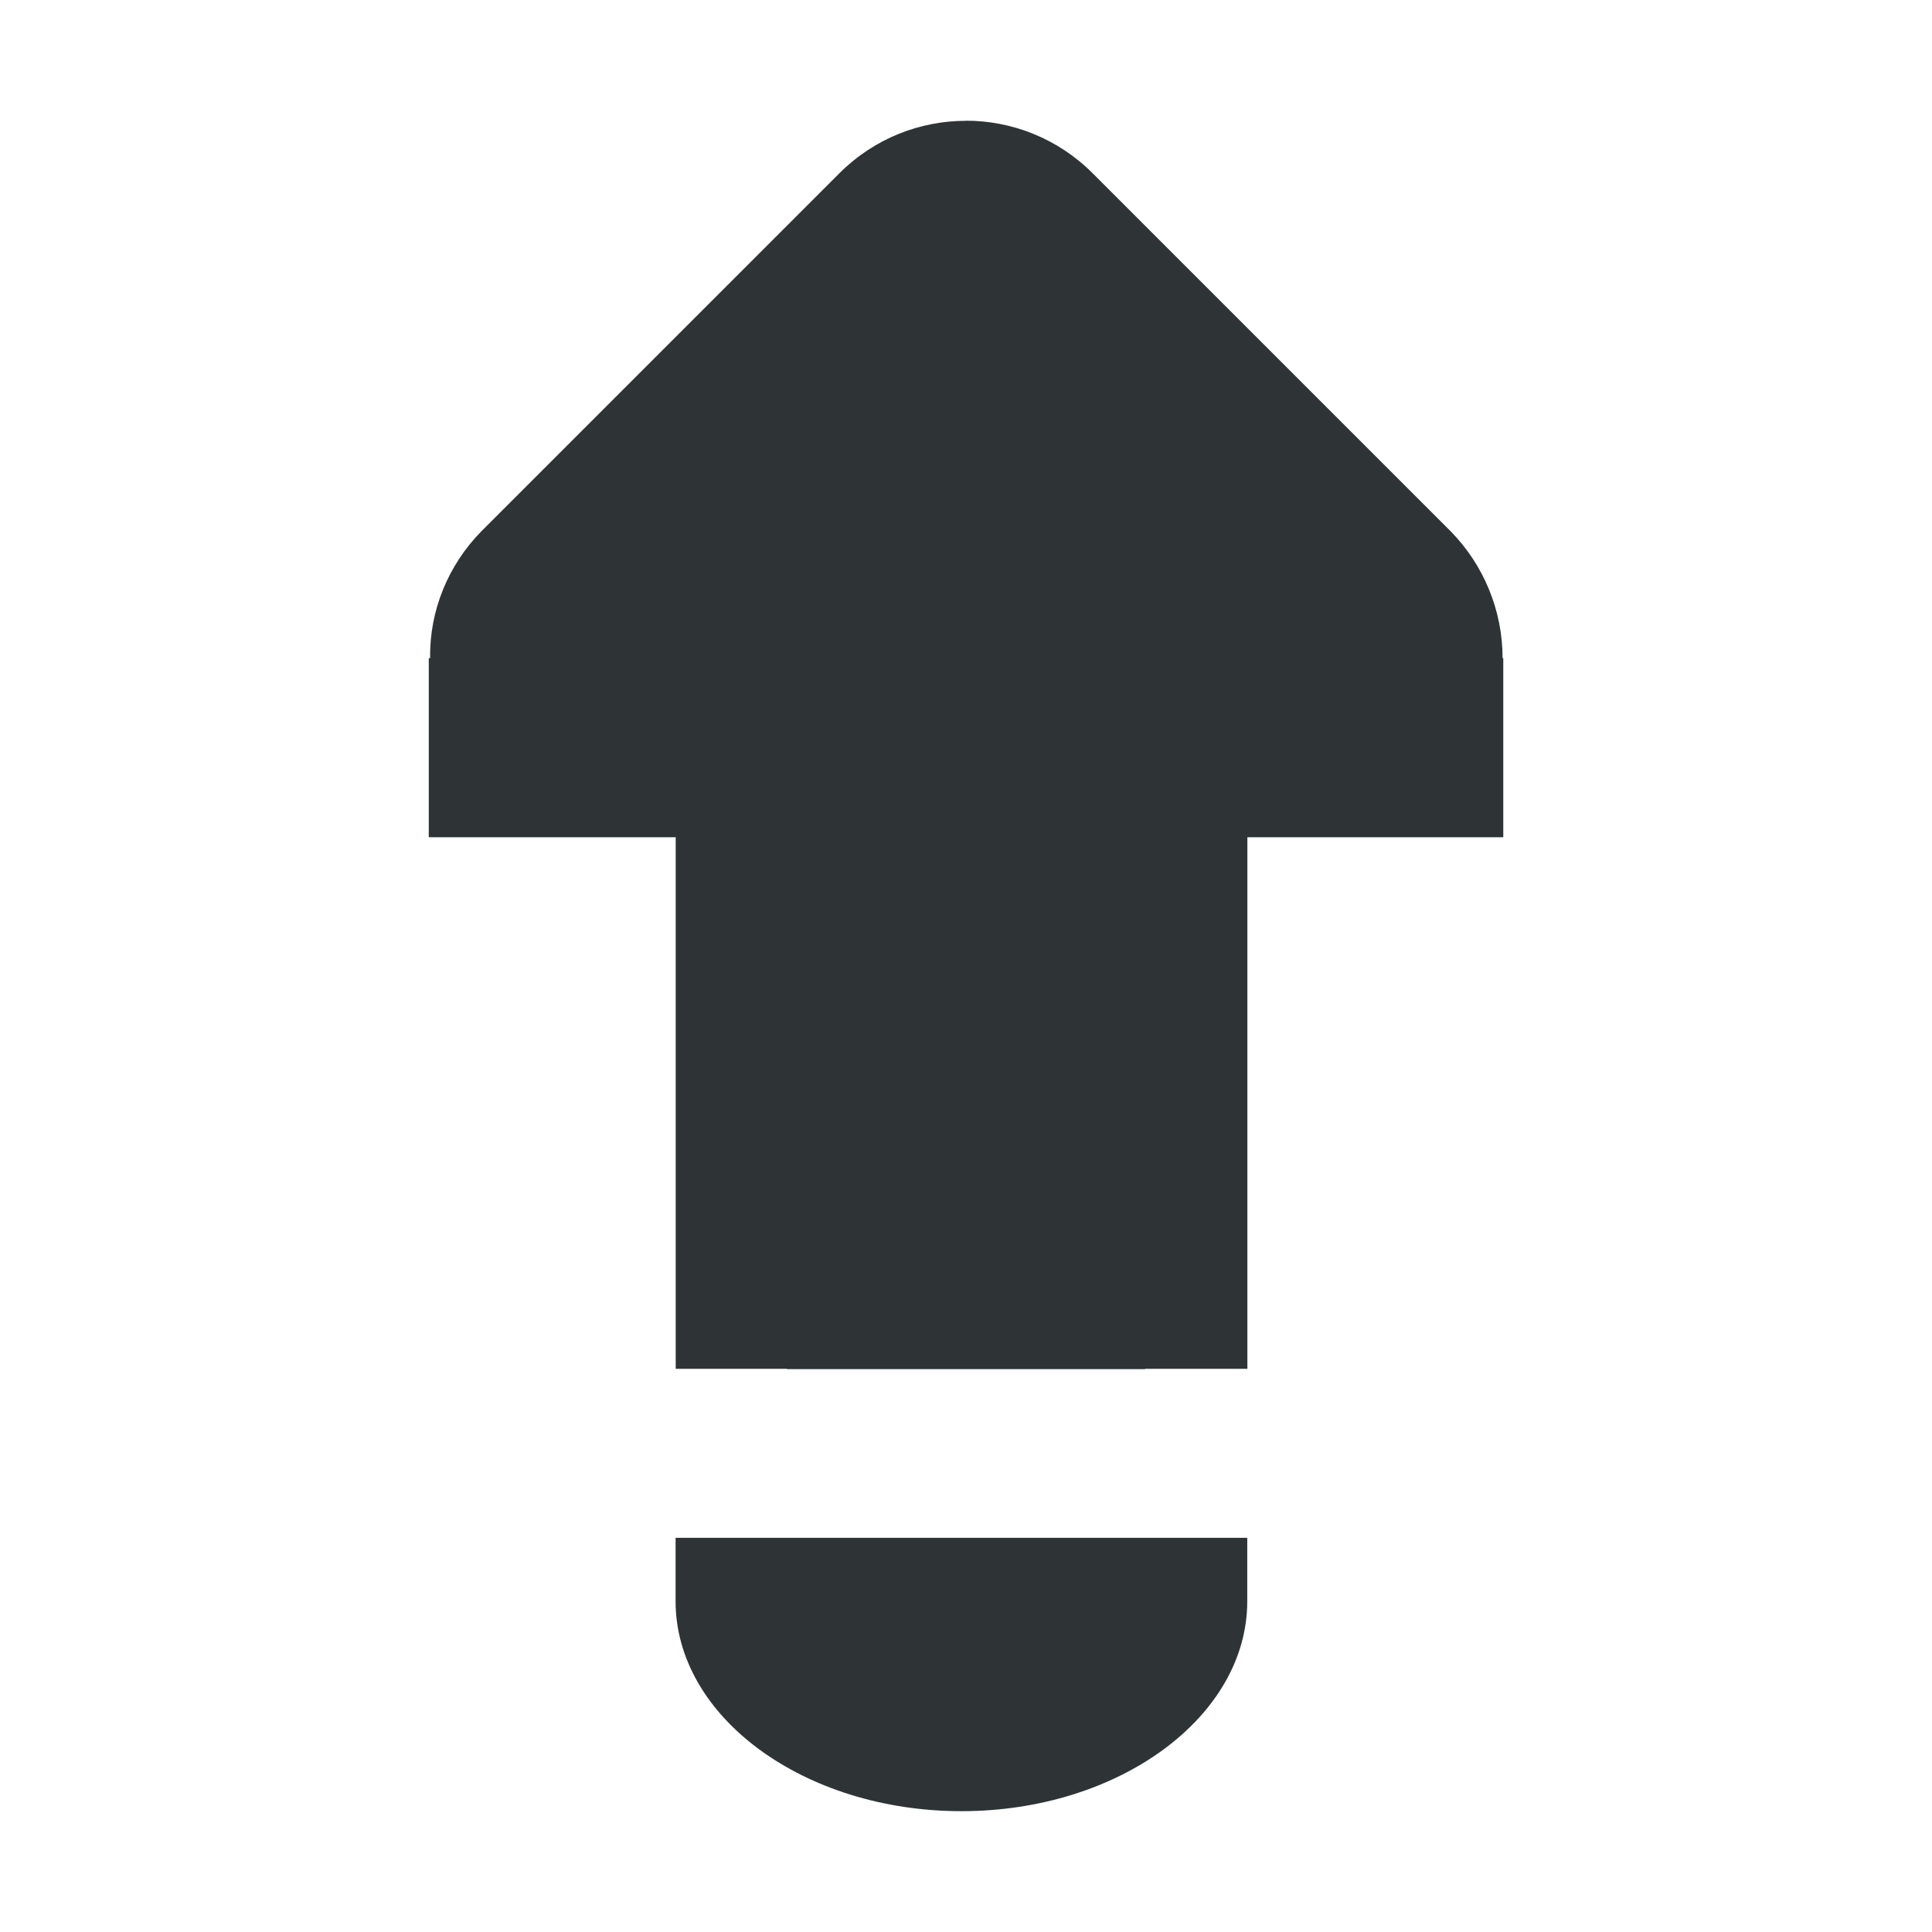
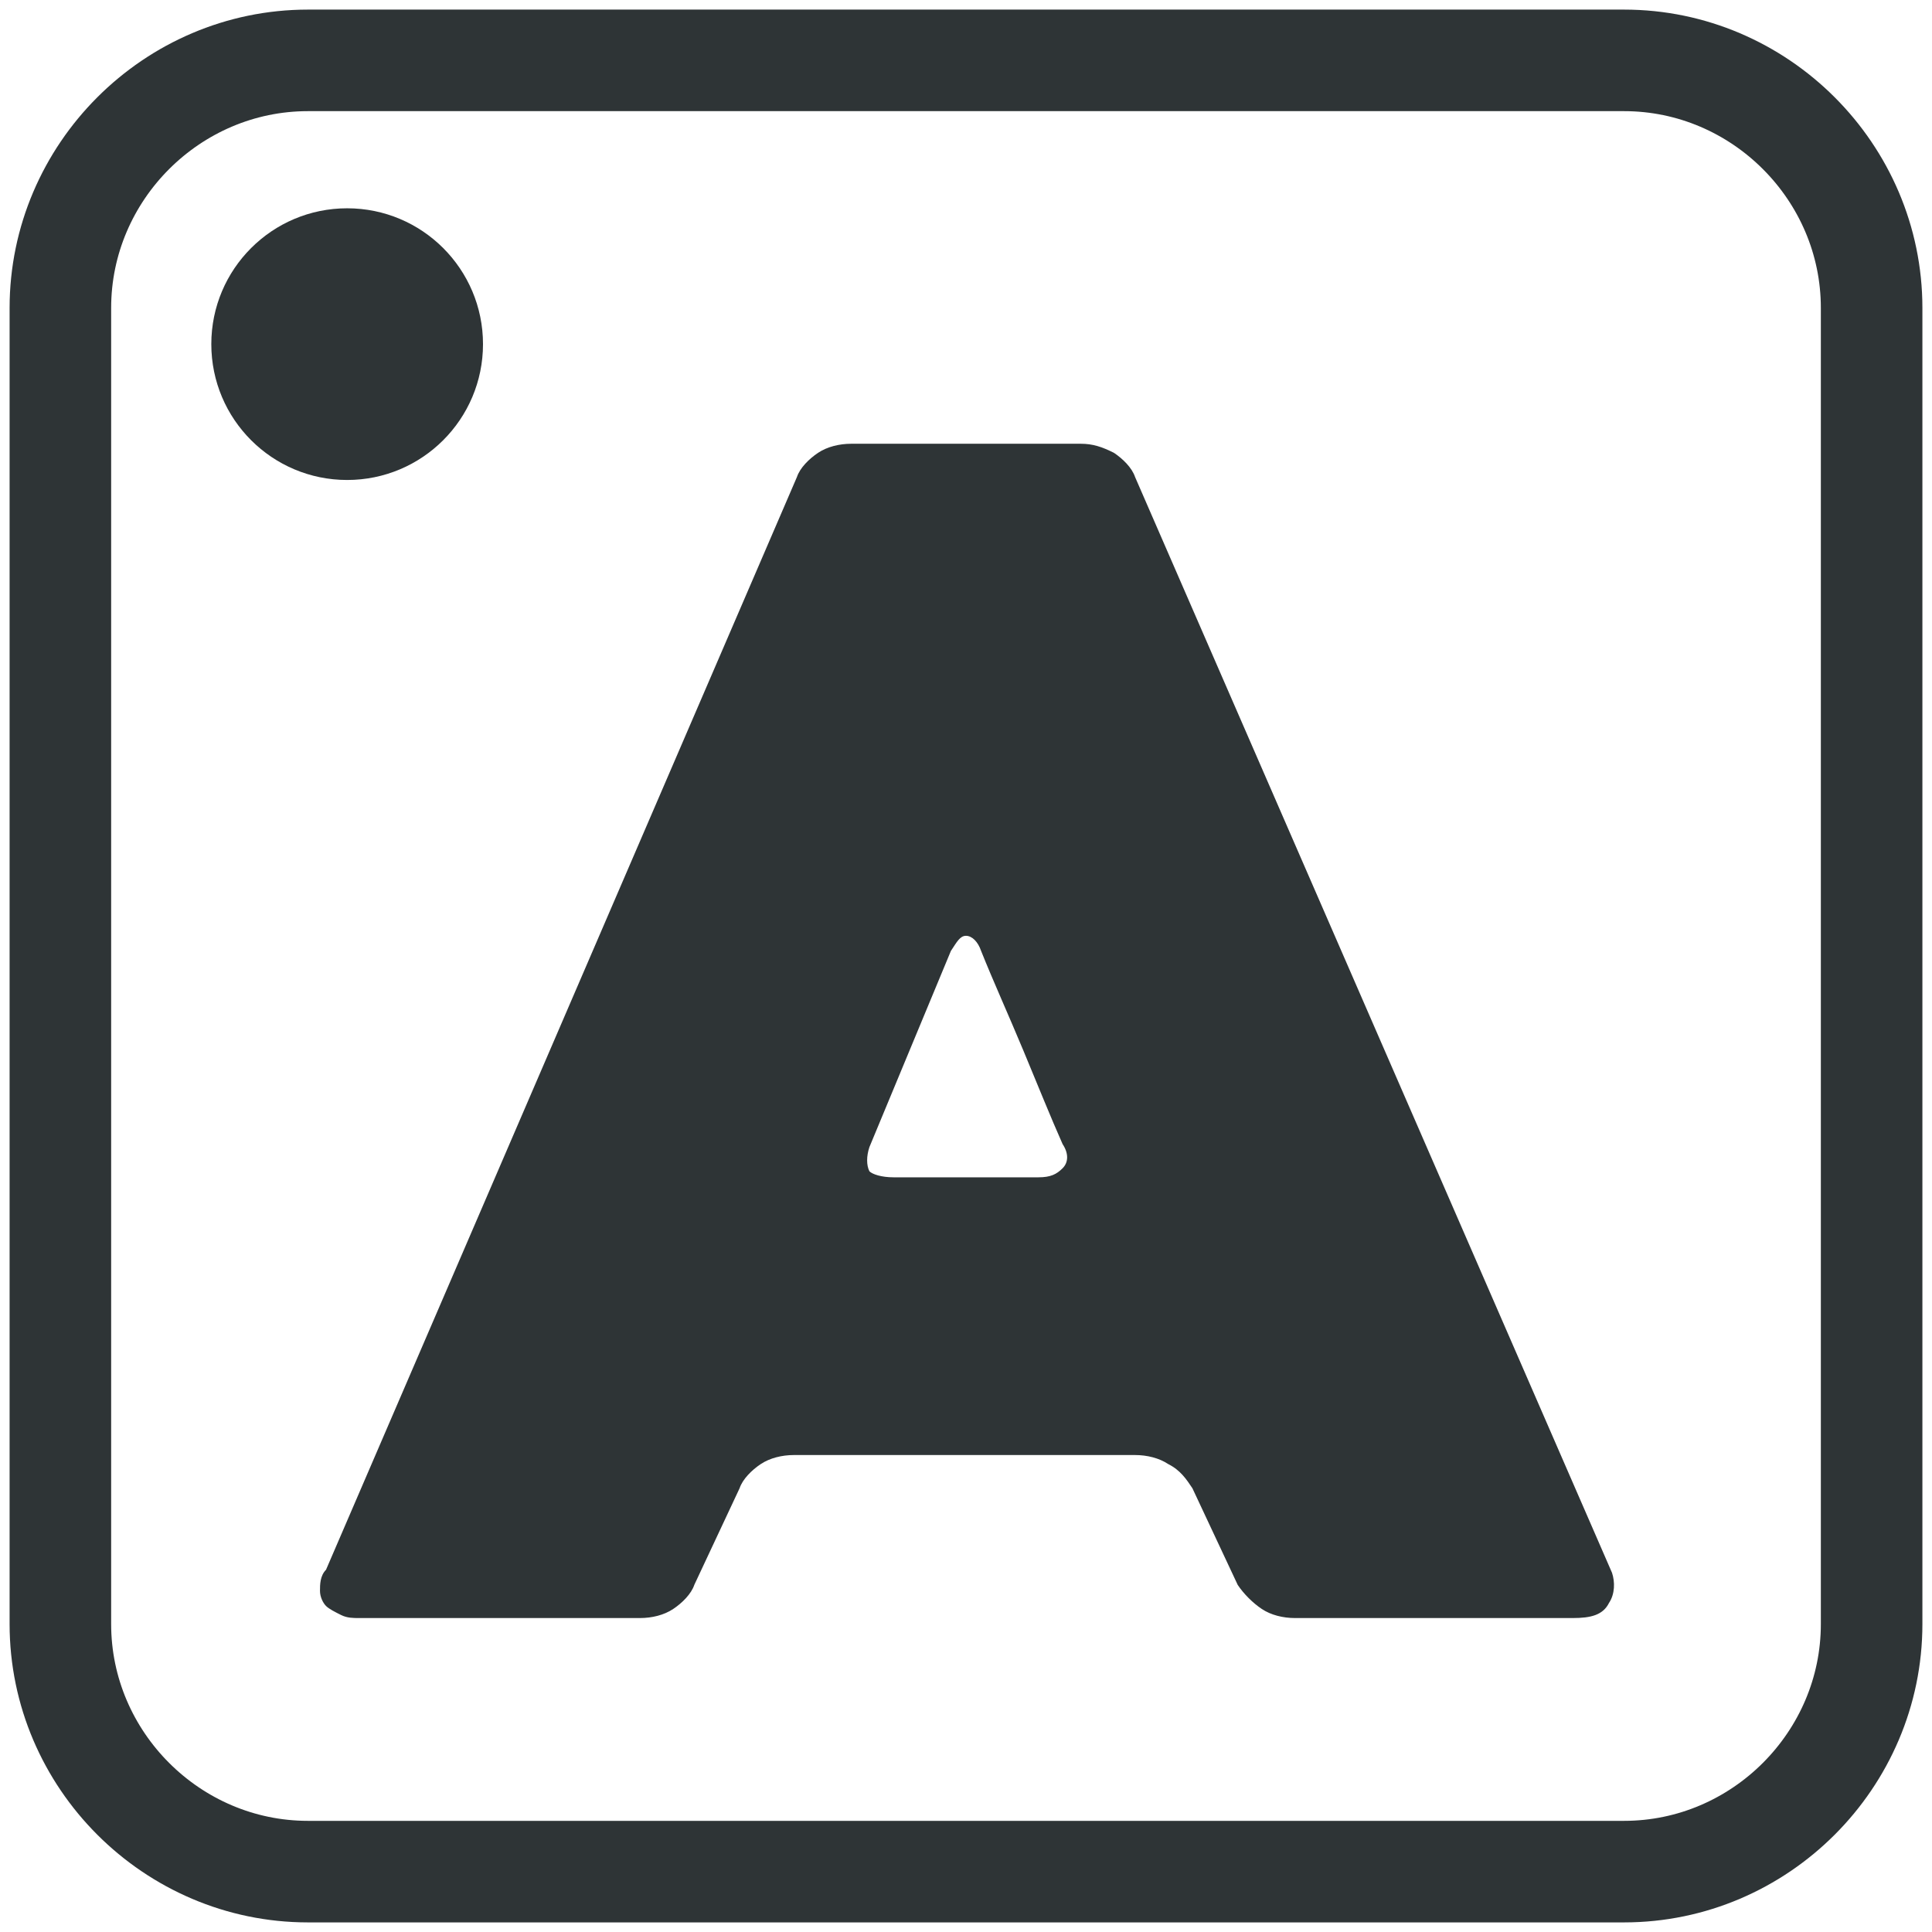
- <svg xmlns="http://www.w3.org/2000/svg" height="16px" viewBox="0 0 16 16" width="16px" version="1.1" id="svg8">
-   <defs id="defs12" />
-   <g id="g1010" transform="matrix(0.9516193,0,0,0.9516193,20.73237,-20.29487)">
-     <path id="path1004" style="fill:#2e3436;stroke-width:1.558" d="m -13.38,22.378 c -0.399,0 -0.797,0.152 -1.102,0.457 l -3.117,3.117 c -0.286,0.292 -0.451,0.688 -0.444,1.102 h -0.012 v 1.559 h 3.117 v 4.628 h 3.117 v -4.628 h 3.117 v -1.559 h -0.006 c 0,-0.414 -0.164,-0.81 -0.45,-1.102 L -12.278,22.834 c -0.304,-0.304 -0.704,-0.457 -1.102,-0.457 z" />
-     <path id="path1006" style="fill:#2e3436;stroke-width:2.132" d="m -10.932,35.768 h -4.975 v 0.552 c 0,1.007 1.118,1.827 2.488,1.827 1.37,0 2.487,-0.821 2.487,-1.827 z" transform="translate(0,-1.058333)" />
-     <path id="path1008" style="fill:#2e3436;stroke-width:2.132" d="m -15.906,27.319 v 5.92 h 4.975 v -5.92 z" />
+ <svg xmlns="http://www.w3.org/2000/svg" version="1.1" id="katman_1" x="0px" y="0px" viewBox="0 0 64 64" style="enable-background:new 0 0 64 64;" xml:space="preserve">
+   <style type="text/css">
+ 	.st0{fill:#2E3436;}
+ 	.st1{fill:none;stroke:#2E3436;stroke-width:3.364;stroke-miterlimit:10;}
+ </style>
+   <circle class="st0" cx="11.5" cy="11.4" r="4.5" />
+   <path class="st1" d="M10.2,2h43.6c4.5,0,8.2,3.7,8.2,8.2v43.6c0,4.5-3.7,8.2-8.2,8.2H10.2C5.7,62,2,58.3,2,53.8V10.2  C2,5.7,5.7,2,10.2,2z" />
+   <g>
+     <path class="st0" d="M26.4,15.8c0.1-0.3,0.4-0.6,0.7-0.8c0.3-0.2,0.7-0.3,1.1-0.3h7.6c0.4,0,0.7,0.1,1.1,0.3   c0.3,0.2,0.6,0.5,0.7,0.8l15.8,36.3c0.1,0.3,0.1,0.7-0.1,1c-0.2,0.4-0.6,0.5-1.2,0.5h-9.2c-0.4,0-0.8-0.1-1.1-0.3   c-0.3-0.2-0.6-0.5-0.8-0.8l-1.5-3.2c-0.2-0.3-0.4-0.6-0.8-0.8c-0.3-0.2-0.7-0.3-1.1-0.3H26.3c-0.4,0-0.8,0.1-1.1,0.3   c-0.3,0.2-0.6,0.5-0.7,0.8l-1.5,3.2c-0.1,0.3-0.4,0.6-0.7,0.8c-0.3,0.2-0.7,0.3-1.1,0.3h-9.3c-0.2,0-0.4,0-0.6-0.1   c-0.2-0.1-0.4-0.2-0.5-0.3c-0.1-0.1-0.2-0.3-0.2-0.5c0-0.2,0-0.5,0.2-0.7L26.4,15.8z M29.6,39h4.8c0.4,0,0.6-0.1,0.8-0.3   c0.2-0.2,0.2-0.5,0-0.8c-0.4-0.9-0.8-1.9-1.3-3.1c-0.5-1.2-1-2.3-1.4-3.3c-0.1-0.3-0.3-0.5-0.5-0.5c-0.2,0-0.3,0.2-0.5,0.5   l-2.7,6.5c-0.1,0.3-0.1,0.6,0,0.8C28.9,38.9,29.2,39,29.6,39z" />
  </g>
</svg>
